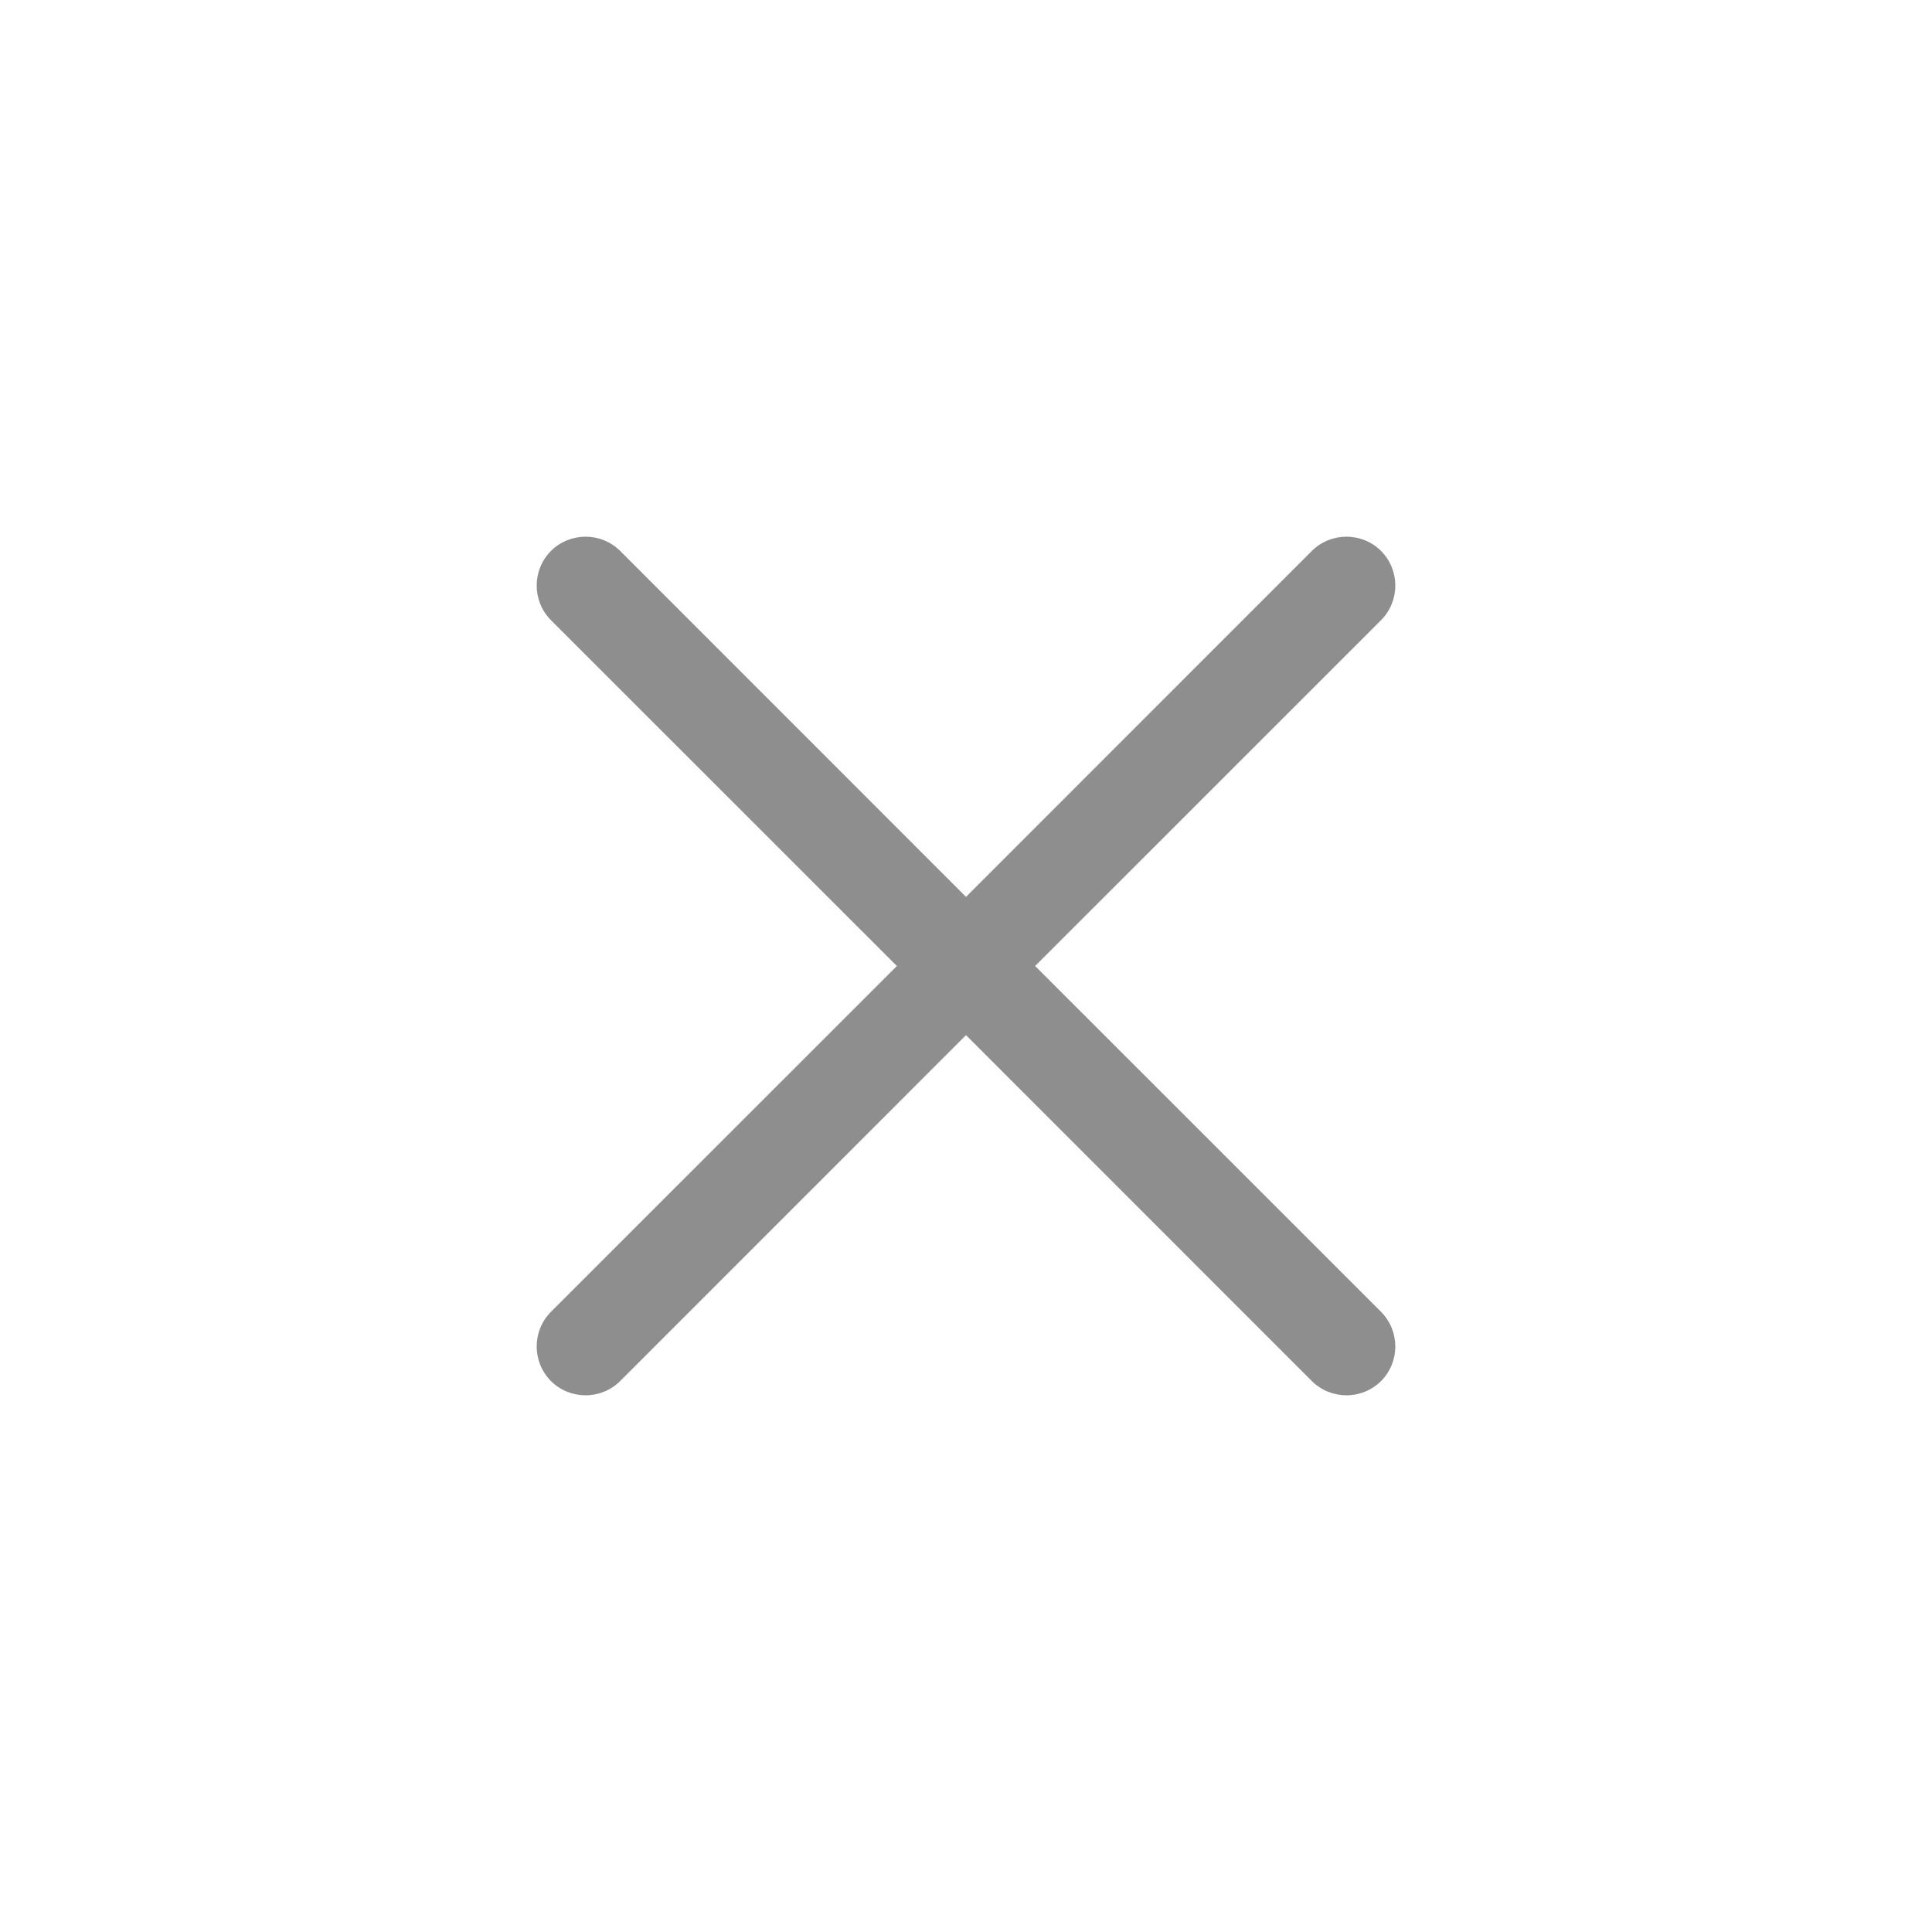
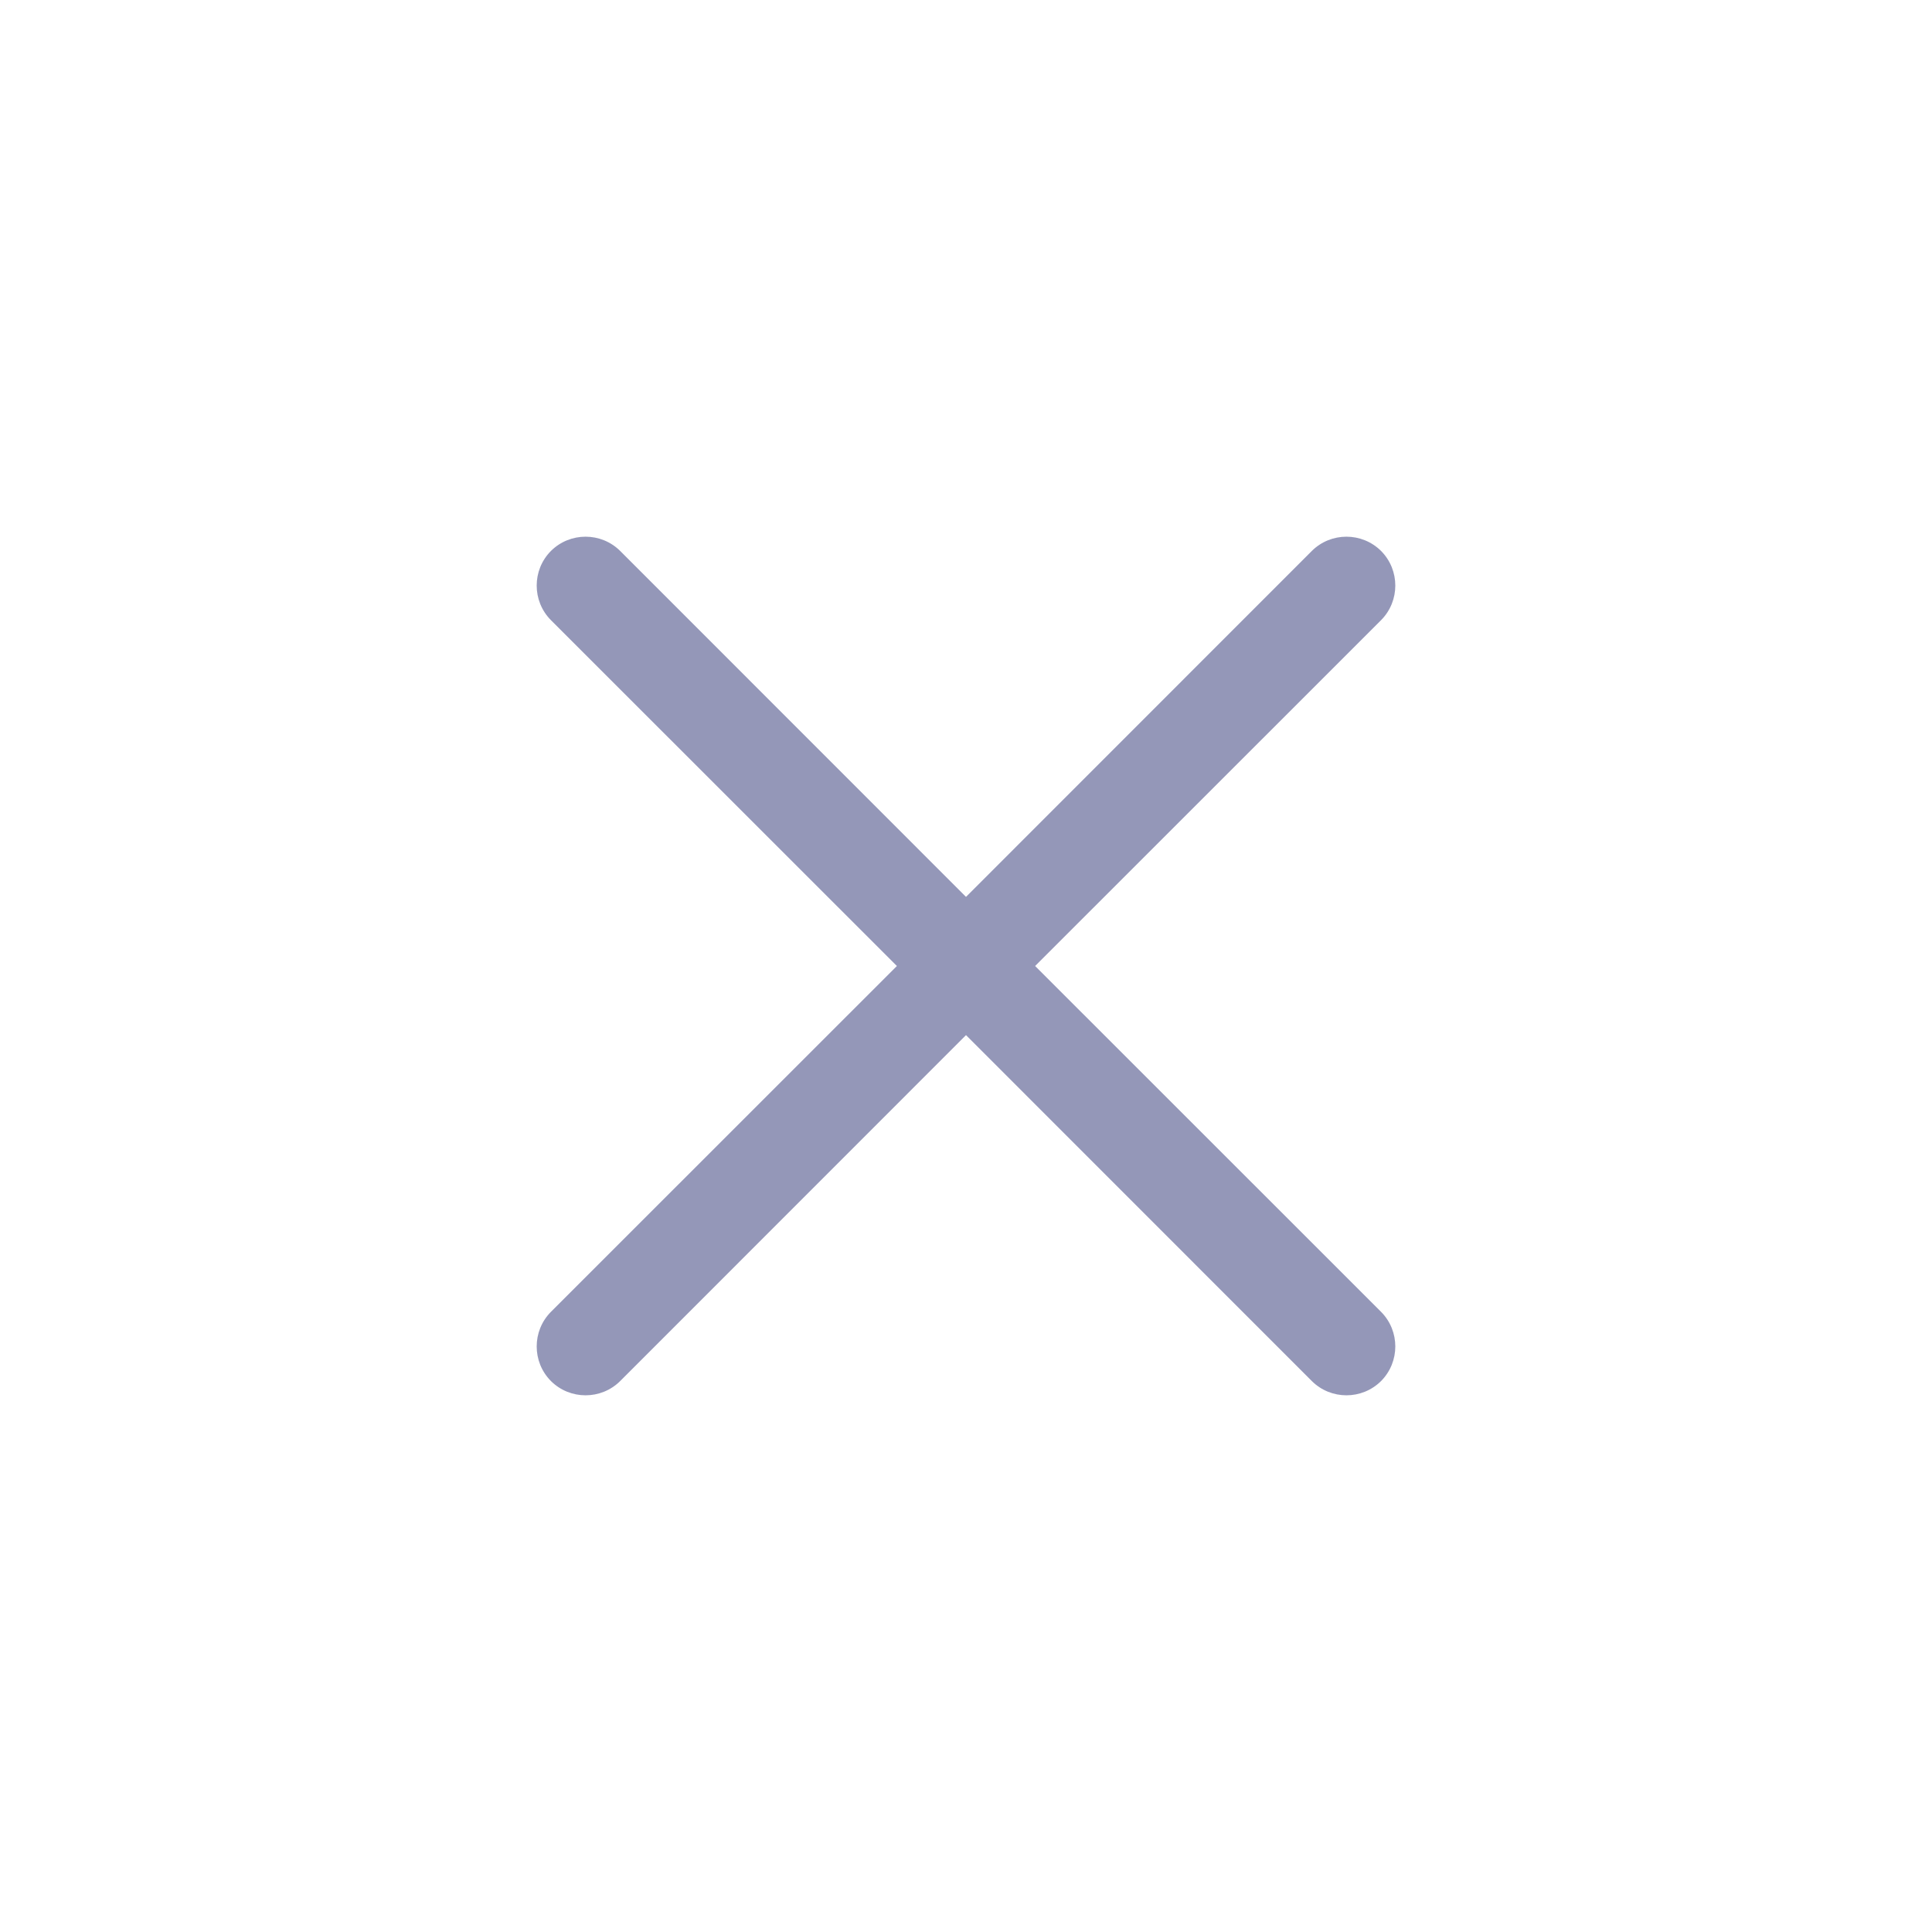
- <svg xmlns="http://www.w3.org/2000/svg" width="18px" height="18px" viewBox="0 0 18 18" version="1.1">
-   <defs />
-   <g id="Icon-Crossed" stroke="none" stroke-width="1" fill="none" fill-rule="evenodd">
-     <path d="M9,8.356 L12.222,5.133 C12.4,4.956 12.689,4.956 12.867,5.133 C13.044,5.311 13.044,5.6 12.867,5.778 L9.644,9 L12.867,12.222 C13.044,12.4 13.044,12.689 12.867,12.867 C12.689,13.044 12.4,13.044 12.222,12.867 L9,9.644 L5.778,12.867 C5.6,13.044 5.311,13.044 5.133,12.867 C4.956,12.689 4.956,12.4 5.133,12.222 L8.356,9 L5.133,5.778 C4.956,5.6 4.956,5.311 5.133,5.133 C5.311,4.956 5.6,4.956 5.778,5.133 L9,8.356 Z" id="Combined-Shape" fill="#8E8E8E" />
-   </g>
+ <svg xmlns="http://www.w3.org/2000/svg" width="18" height="18" viewBox="0 0 18 18" fill="none">
+   <path fill-rule="evenodd" clip-rule="evenodd" d="M9 8.356L12.222 5.133C12.4 4.956 12.689 4.956 12.867 5.133C13.044 5.311 13.044 5.6 12.867 5.778L9.644 9L12.867 12.222C13.044 12.4 13.044 12.689 12.867 12.867C12.689 13.044 12.4 13.044 12.222 12.867L9 9.644L5.778 12.867C5.6 13.044 5.311 13.044 5.133 12.867C4.956 12.689 4.956 12.4 5.133 12.222L8.356 9L5.133 5.778C4.956 5.6 4.956 5.311 5.133 5.133C5.311 4.956 5.6 4.956 5.778 5.133L9 8.356Z" fill="#9497B8" />
</svg>
